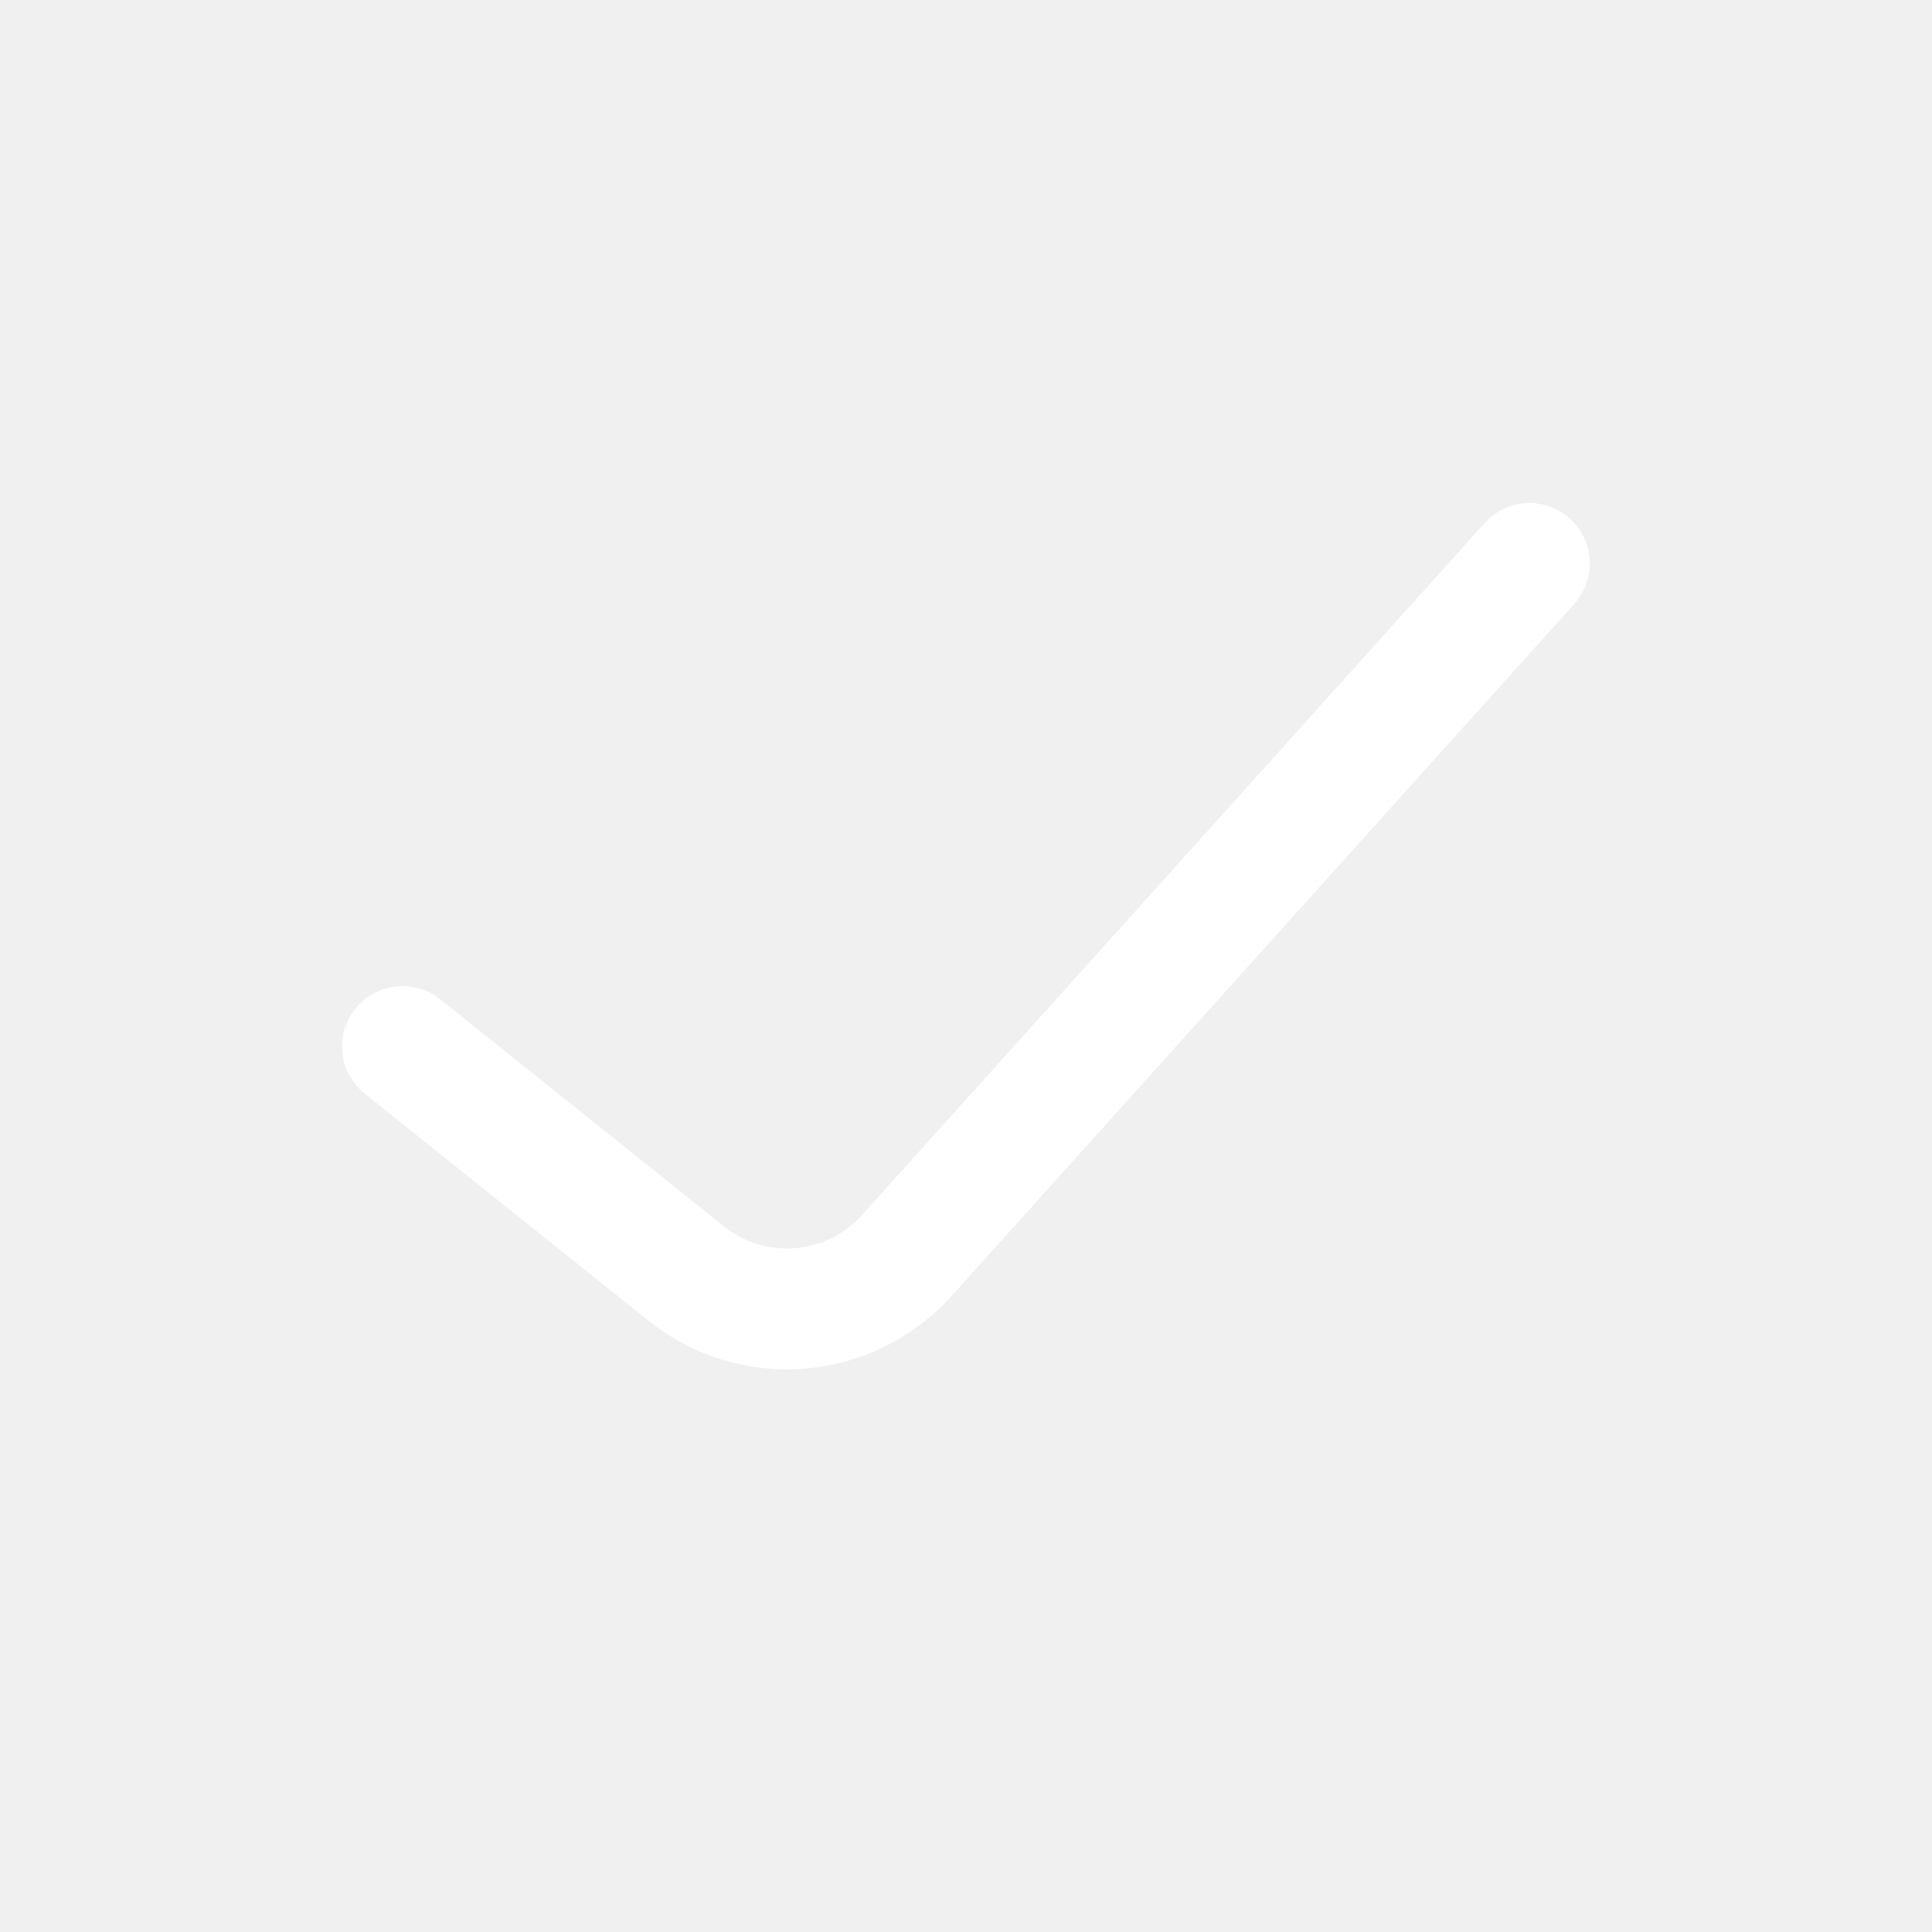
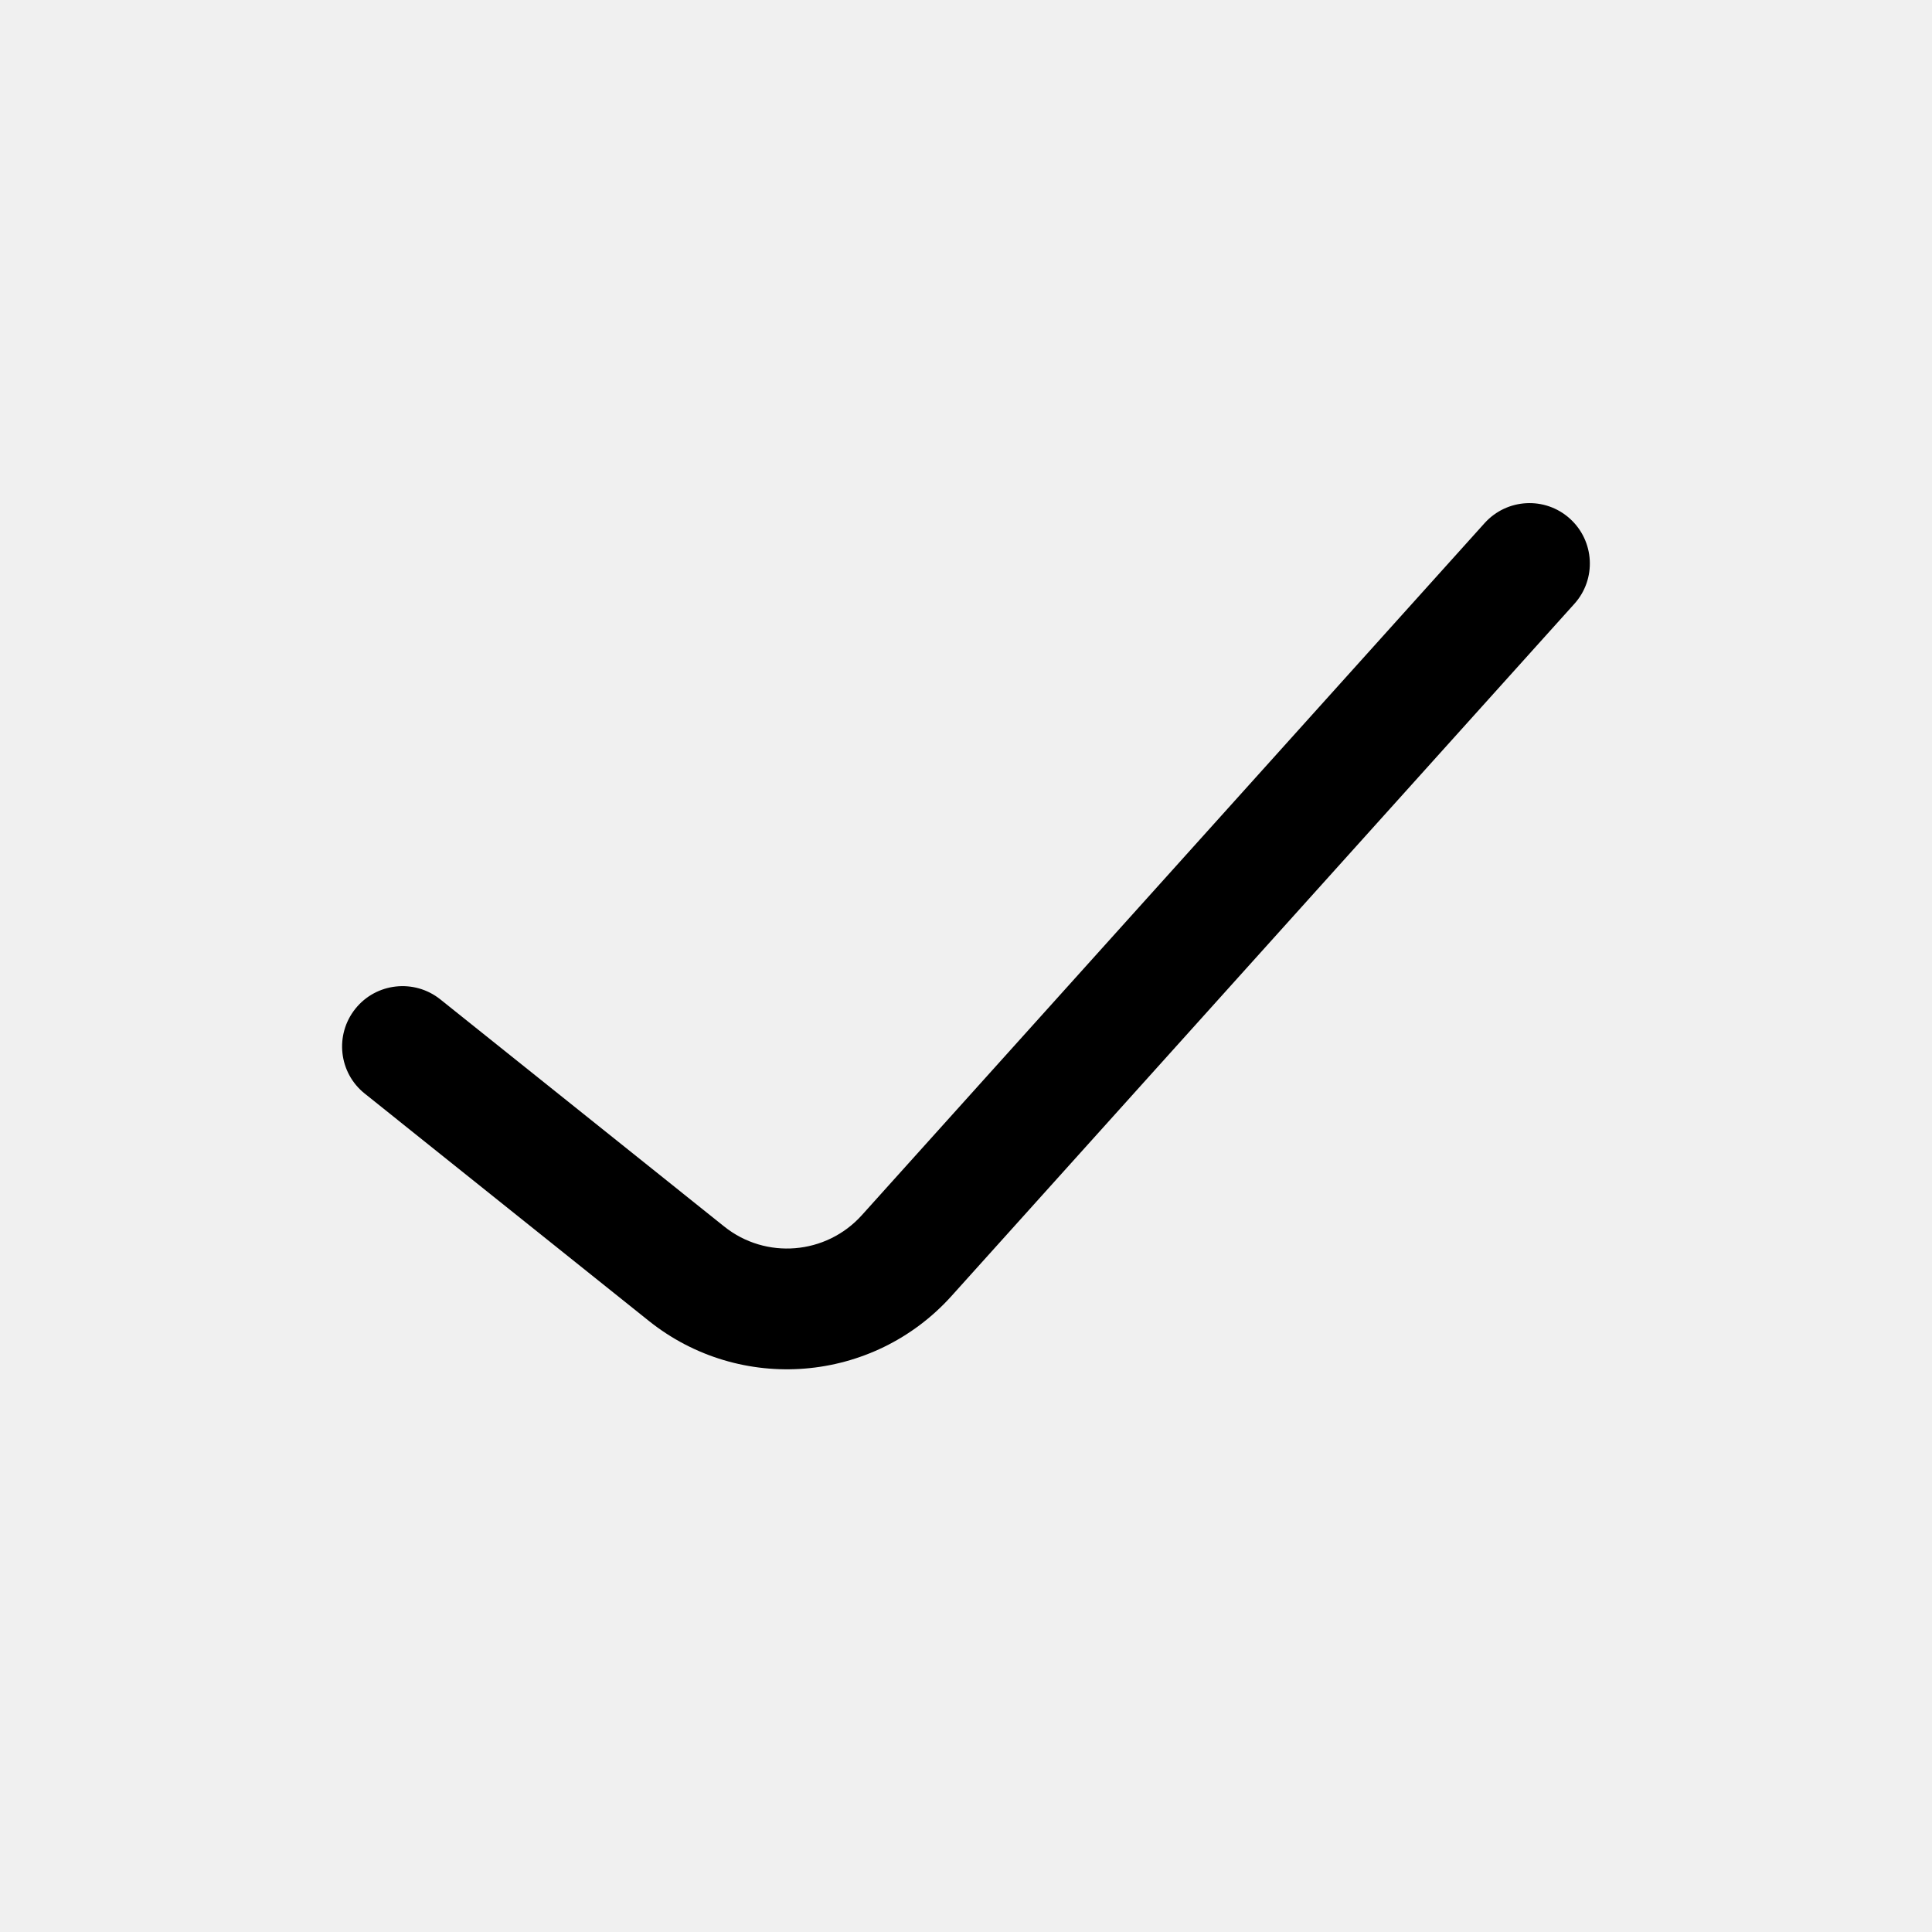
<svg xmlns="http://www.w3.org/2000/svg" width="16" height="16" viewBox="0 0 16 16" fill="none">
-   <path fill-rule="evenodd" clip-rule="evenodd" d="M13.001 4.295C13.206 4.48 13.223 4.796 13.038 5.001L7.88 10.733C7.23 11.455 6.13 11.545 5.372 10.938L3.021 9.057C2.805 8.885 2.77 8.57 2.943 8.354C3.115 8.139 3.43 8.104 3.646 8.276L5.997 10.157C6.341 10.433 6.841 10.392 7.137 10.064L12.295 4.332C12.48 4.127 12.796 4.11 13.001 4.295Z" fill="white" />
+   <path fill-rule="evenodd" clip-rule="evenodd" d="M13.001 4.295C13.206 4.48 13.223 4.796 13.038 5.001L7.88 10.733C7.23 11.455 6.13 11.545 5.372 10.938L3.021 9.057C2.805 8.885 2.77 8.57 2.943 8.354C3.115 8.139 3.43 8.104 3.646 8.276L5.997 10.157C6.341 10.433 6.841 10.392 7.137 10.064L12.295 4.332C12.48 4.127 12.796 4.11 13.001 4.295Z" fill="currentColor" />
</svg>
